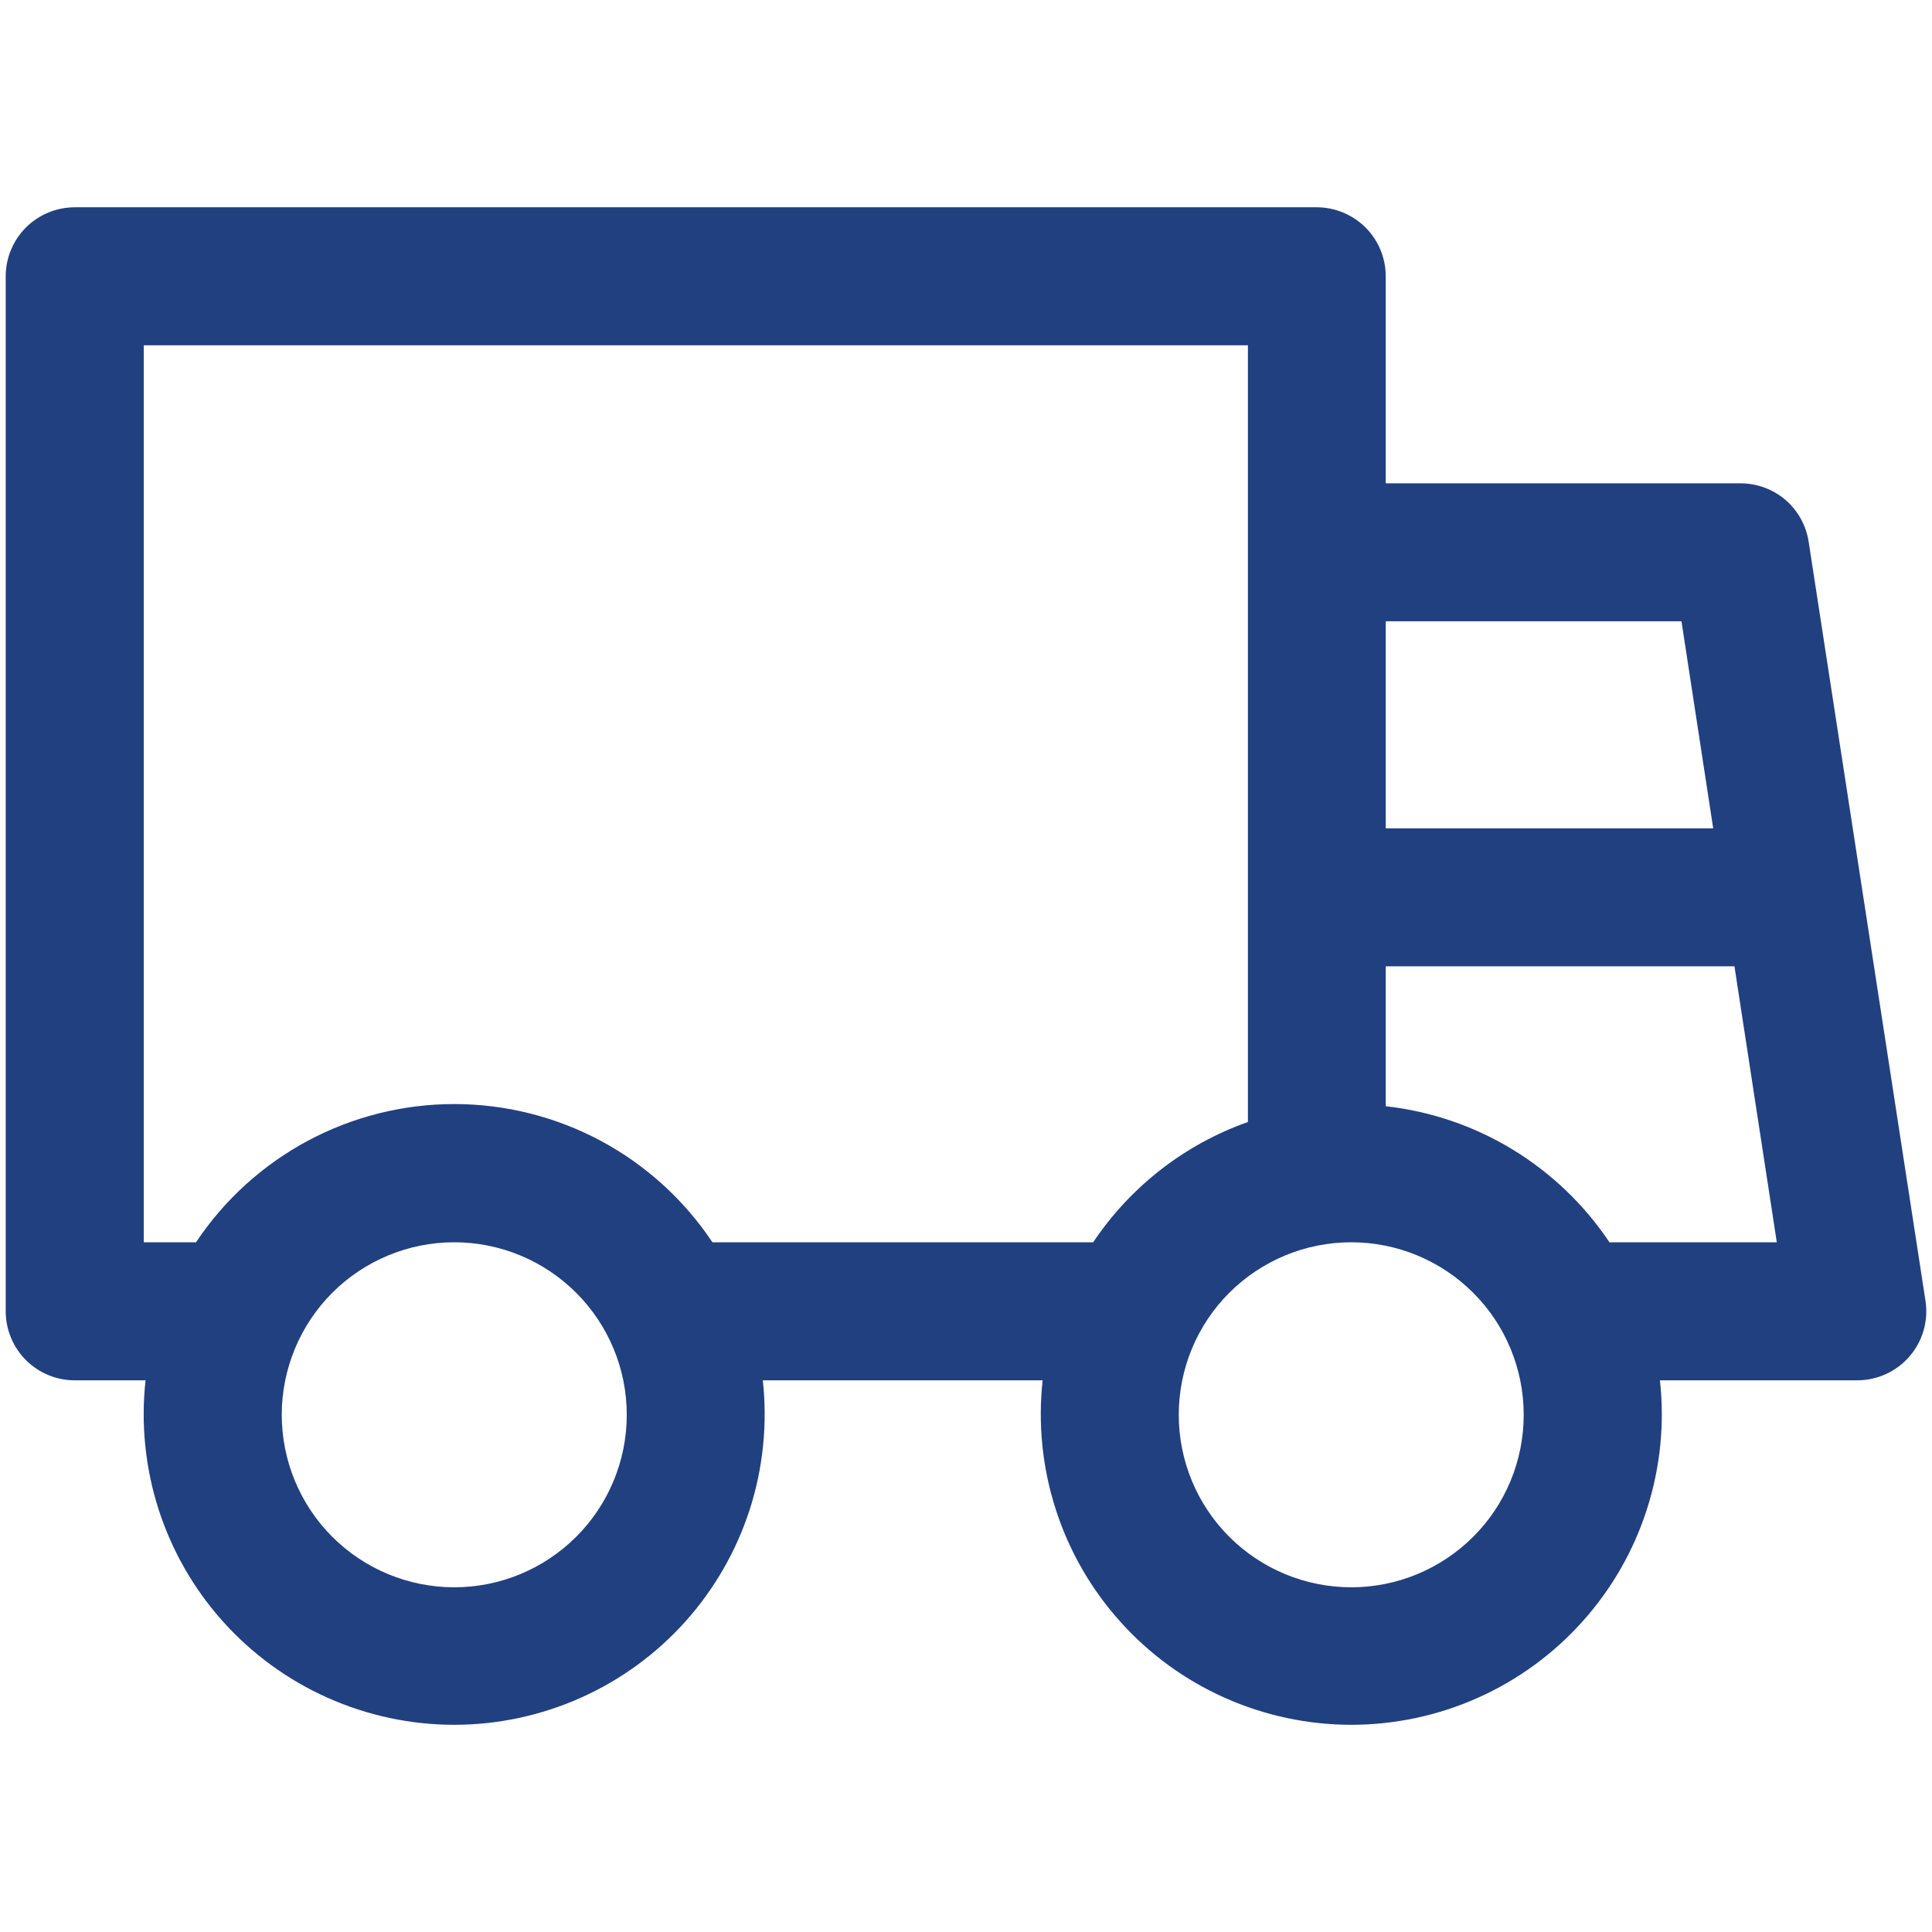
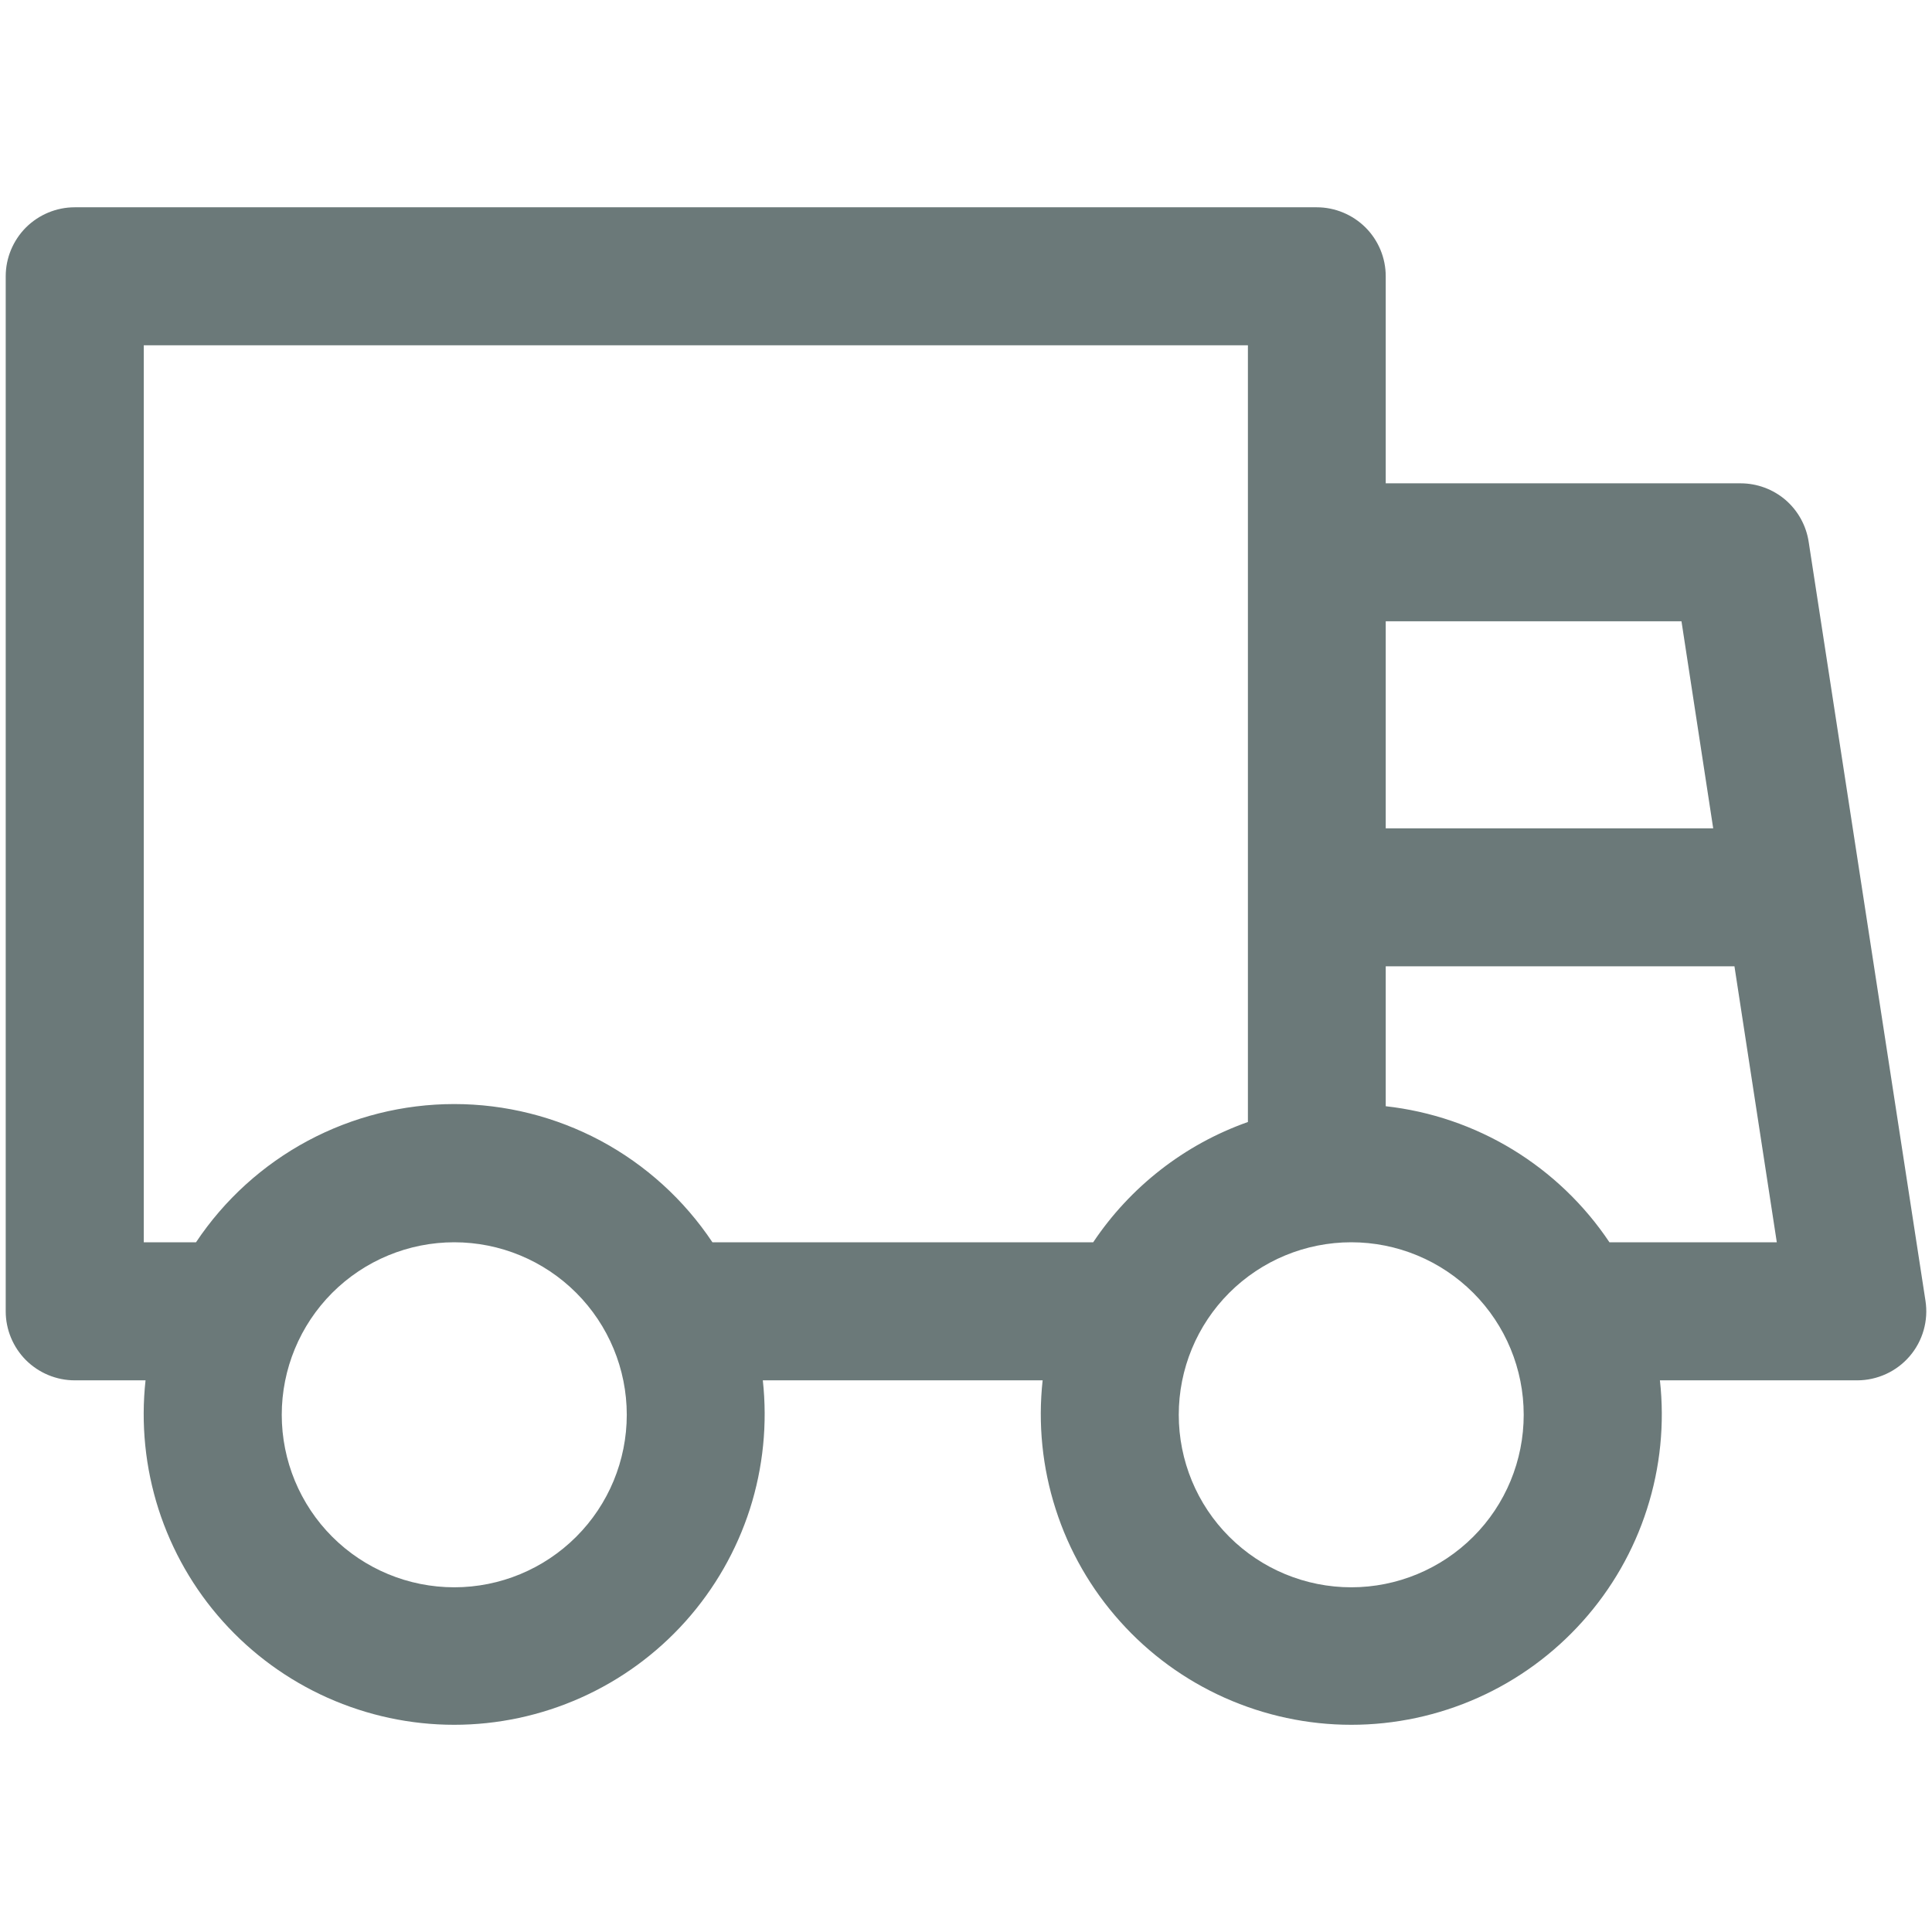
<svg xmlns="http://www.w3.org/2000/svg" width="24" height="24" viewBox="0 0 24 24" fill="none">
-   <path d="M1.81 17.147H0.928C0.701 17.147 0.483 17.056 0.322 16.896C0.162 16.735 0.071 16.517 0.071 16.29V3.432C0.071 3.205 0.162 2.987 0.322 2.826C0.483 2.666 0.701 2.575 0.928 2.575H16.357C16.584 2.575 16.802 2.666 16.963 2.826C17.124 2.987 17.214 3.205 17.214 3.432V6.004H21.622C21.826 6.004 22.024 6.077 22.18 6.21C22.335 6.344 22.437 6.528 22.468 6.731L23.919 16.159C23.938 16.281 23.93 16.406 23.896 16.525C23.862 16.644 23.803 16.754 23.722 16.848C23.642 16.941 23.542 17.017 23.43 17.068C23.317 17.12 23.195 17.147 23.072 17.147H20.62C20.68 17.686 20.625 18.231 20.459 18.747C20.294 19.263 20.021 19.739 19.659 20.142C19.297 20.546 18.855 20.869 18.36 21.09C17.865 21.311 17.329 21.426 16.786 21.426C16.244 21.426 15.708 21.311 15.213 21.09C14.718 20.869 14.275 20.546 13.914 20.142C13.552 19.739 13.279 19.263 13.114 18.747C12.948 18.231 12.893 17.686 12.952 17.147H9.476C9.535 17.686 9.48 18.231 9.315 18.747C9.149 19.263 8.876 19.739 8.515 20.142C8.153 20.546 7.71 20.869 7.215 21.09C6.72 21.311 6.184 21.426 5.642 21.426C5.1 21.426 4.564 21.311 4.069 21.09C3.574 20.869 3.131 20.546 2.769 20.142C2.407 19.739 2.135 19.263 1.969 18.747C1.804 18.231 1.749 17.686 1.808 17.147H1.81ZM2.435 15.432C2.787 14.904 3.264 14.471 3.824 14.171C4.383 13.872 5.008 13.715 5.643 13.715C6.277 13.715 6.902 13.872 7.462 14.171C8.021 14.471 8.498 14.904 8.85 15.432H13.58C14.038 14.747 14.711 14.217 15.502 13.938V4.289H1.786V15.432H2.435ZM19.993 15.432H22.072L21.546 12.004H17.214V13.742C17.773 13.804 18.311 13.988 18.791 14.28C19.27 14.572 19.681 14.965 19.993 15.432ZM21.282 10.29L20.888 7.718H17.214V10.29H21.282ZM16.786 19.718C17.354 19.718 17.899 19.492 18.301 19.09C18.703 18.689 18.928 18.143 18.928 17.575C18.928 17.007 18.703 16.462 18.301 16.06C17.899 15.658 17.354 15.432 16.786 15.432C16.217 15.432 15.672 15.658 15.27 16.06C14.868 16.462 14.643 17.007 14.643 17.575C14.643 18.143 14.868 18.689 15.27 19.09C15.672 19.492 16.217 19.718 16.786 19.718ZM5.643 19.718C6.211 19.718 6.756 19.492 7.158 19.09C7.56 18.689 7.786 18.143 7.786 17.575C7.786 17.007 7.56 16.462 7.158 16.06C6.756 15.658 6.211 15.432 5.643 15.432C5.074 15.432 4.529 15.658 4.127 16.06C3.726 16.462 3.5 17.007 3.5 17.575C3.5 18.143 3.726 18.689 4.127 19.09C4.529 19.492 5.074 19.718 5.643 19.718Z" fill="#214080" />
+   <path d="M1.81 17.147H0.928C0.701 17.147 0.483 17.056 0.322 16.896C0.162 16.735 0.071 16.517 0.071 16.29V3.432C0.071 3.205 0.162 2.987 0.322 2.826C0.483 2.666 0.701 2.575 0.928 2.575H16.357C16.584 2.575 16.802 2.666 16.963 2.826C17.124 2.987 17.214 3.205 17.214 3.432V6.004H21.622C21.826 6.004 22.024 6.077 22.18 6.21C22.335 6.344 22.437 6.528 22.468 6.731L23.919 16.159C23.938 16.281 23.93 16.406 23.896 16.525C23.862 16.644 23.803 16.754 23.722 16.848C23.642 16.941 23.542 17.017 23.43 17.068C23.317 17.12 23.195 17.147 23.072 17.147H20.62C20.68 17.686 20.625 18.231 20.459 18.747C20.294 19.263 20.021 19.739 19.659 20.142C19.297 20.546 18.855 20.869 18.36 21.09C17.865 21.311 17.329 21.426 16.786 21.426C16.244 21.426 15.708 21.311 15.213 21.09C14.718 20.869 14.275 20.546 13.914 20.142C13.552 19.739 13.279 19.263 13.114 18.747C12.948 18.231 12.893 17.686 12.952 17.147H9.476C9.535 17.686 9.48 18.231 9.315 18.747C9.149 19.263 8.876 19.739 8.515 20.142C8.153 20.546 7.71 20.869 7.215 21.09C6.72 21.311 6.184 21.426 5.642 21.426C5.1 21.426 4.564 21.311 4.069 21.09C3.574 20.869 3.131 20.546 2.769 20.142C2.407 19.739 2.135 19.263 1.969 18.747C1.804 18.231 1.749 17.686 1.808 17.147H1.81ZM2.435 15.432C2.787 14.904 3.264 14.471 3.824 14.171C4.383 13.872 5.008 13.715 5.643 13.715C6.277 13.715 6.902 13.872 7.462 14.171C8.021 14.471 8.498 14.904 8.85 15.432H13.58C14.038 14.747 14.711 14.217 15.502 13.938V4.289H1.786V15.432H2.435ZM19.993 15.432H22.072L21.546 12.004H17.214V13.742C17.773 13.804 18.311 13.988 18.791 14.28C19.27 14.572 19.681 14.965 19.993 15.432ZM21.282 10.29L20.888 7.718H17.214V10.29H21.282ZM16.786 19.718C17.354 19.718 17.899 19.492 18.301 19.09C18.703 18.689 18.928 18.143 18.928 17.575C18.928 17.007 18.703 16.462 18.301 16.06C17.899 15.658 17.354 15.432 16.786 15.432C16.217 15.432 15.672 15.658 15.27 16.06C14.868 16.462 14.643 17.007 14.643 17.575C14.643 18.143 14.868 18.689 15.27 19.09C15.672 19.492 16.217 19.718 16.786 19.718ZM5.643 19.718C6.211 19.718 6.756 19.492 7.158 19.09C7.56 18.689 7.786 18.143 7.786 17.575C7.786 17.007 7.56 16.462 7.158 16.06C6.756 15.658 6.211 15.432 5.643 15.432C5.074 15.432 4.529 15.658 4.127 16.06C3.726 16.462 3.5 17.007 3.5 17.575C3.5 18.143 3.726 18.689 4.127 19.09C4.529 19.492 5.074 19.718 5.643 19.718Z" fill="#6b7979" />
</svg>
